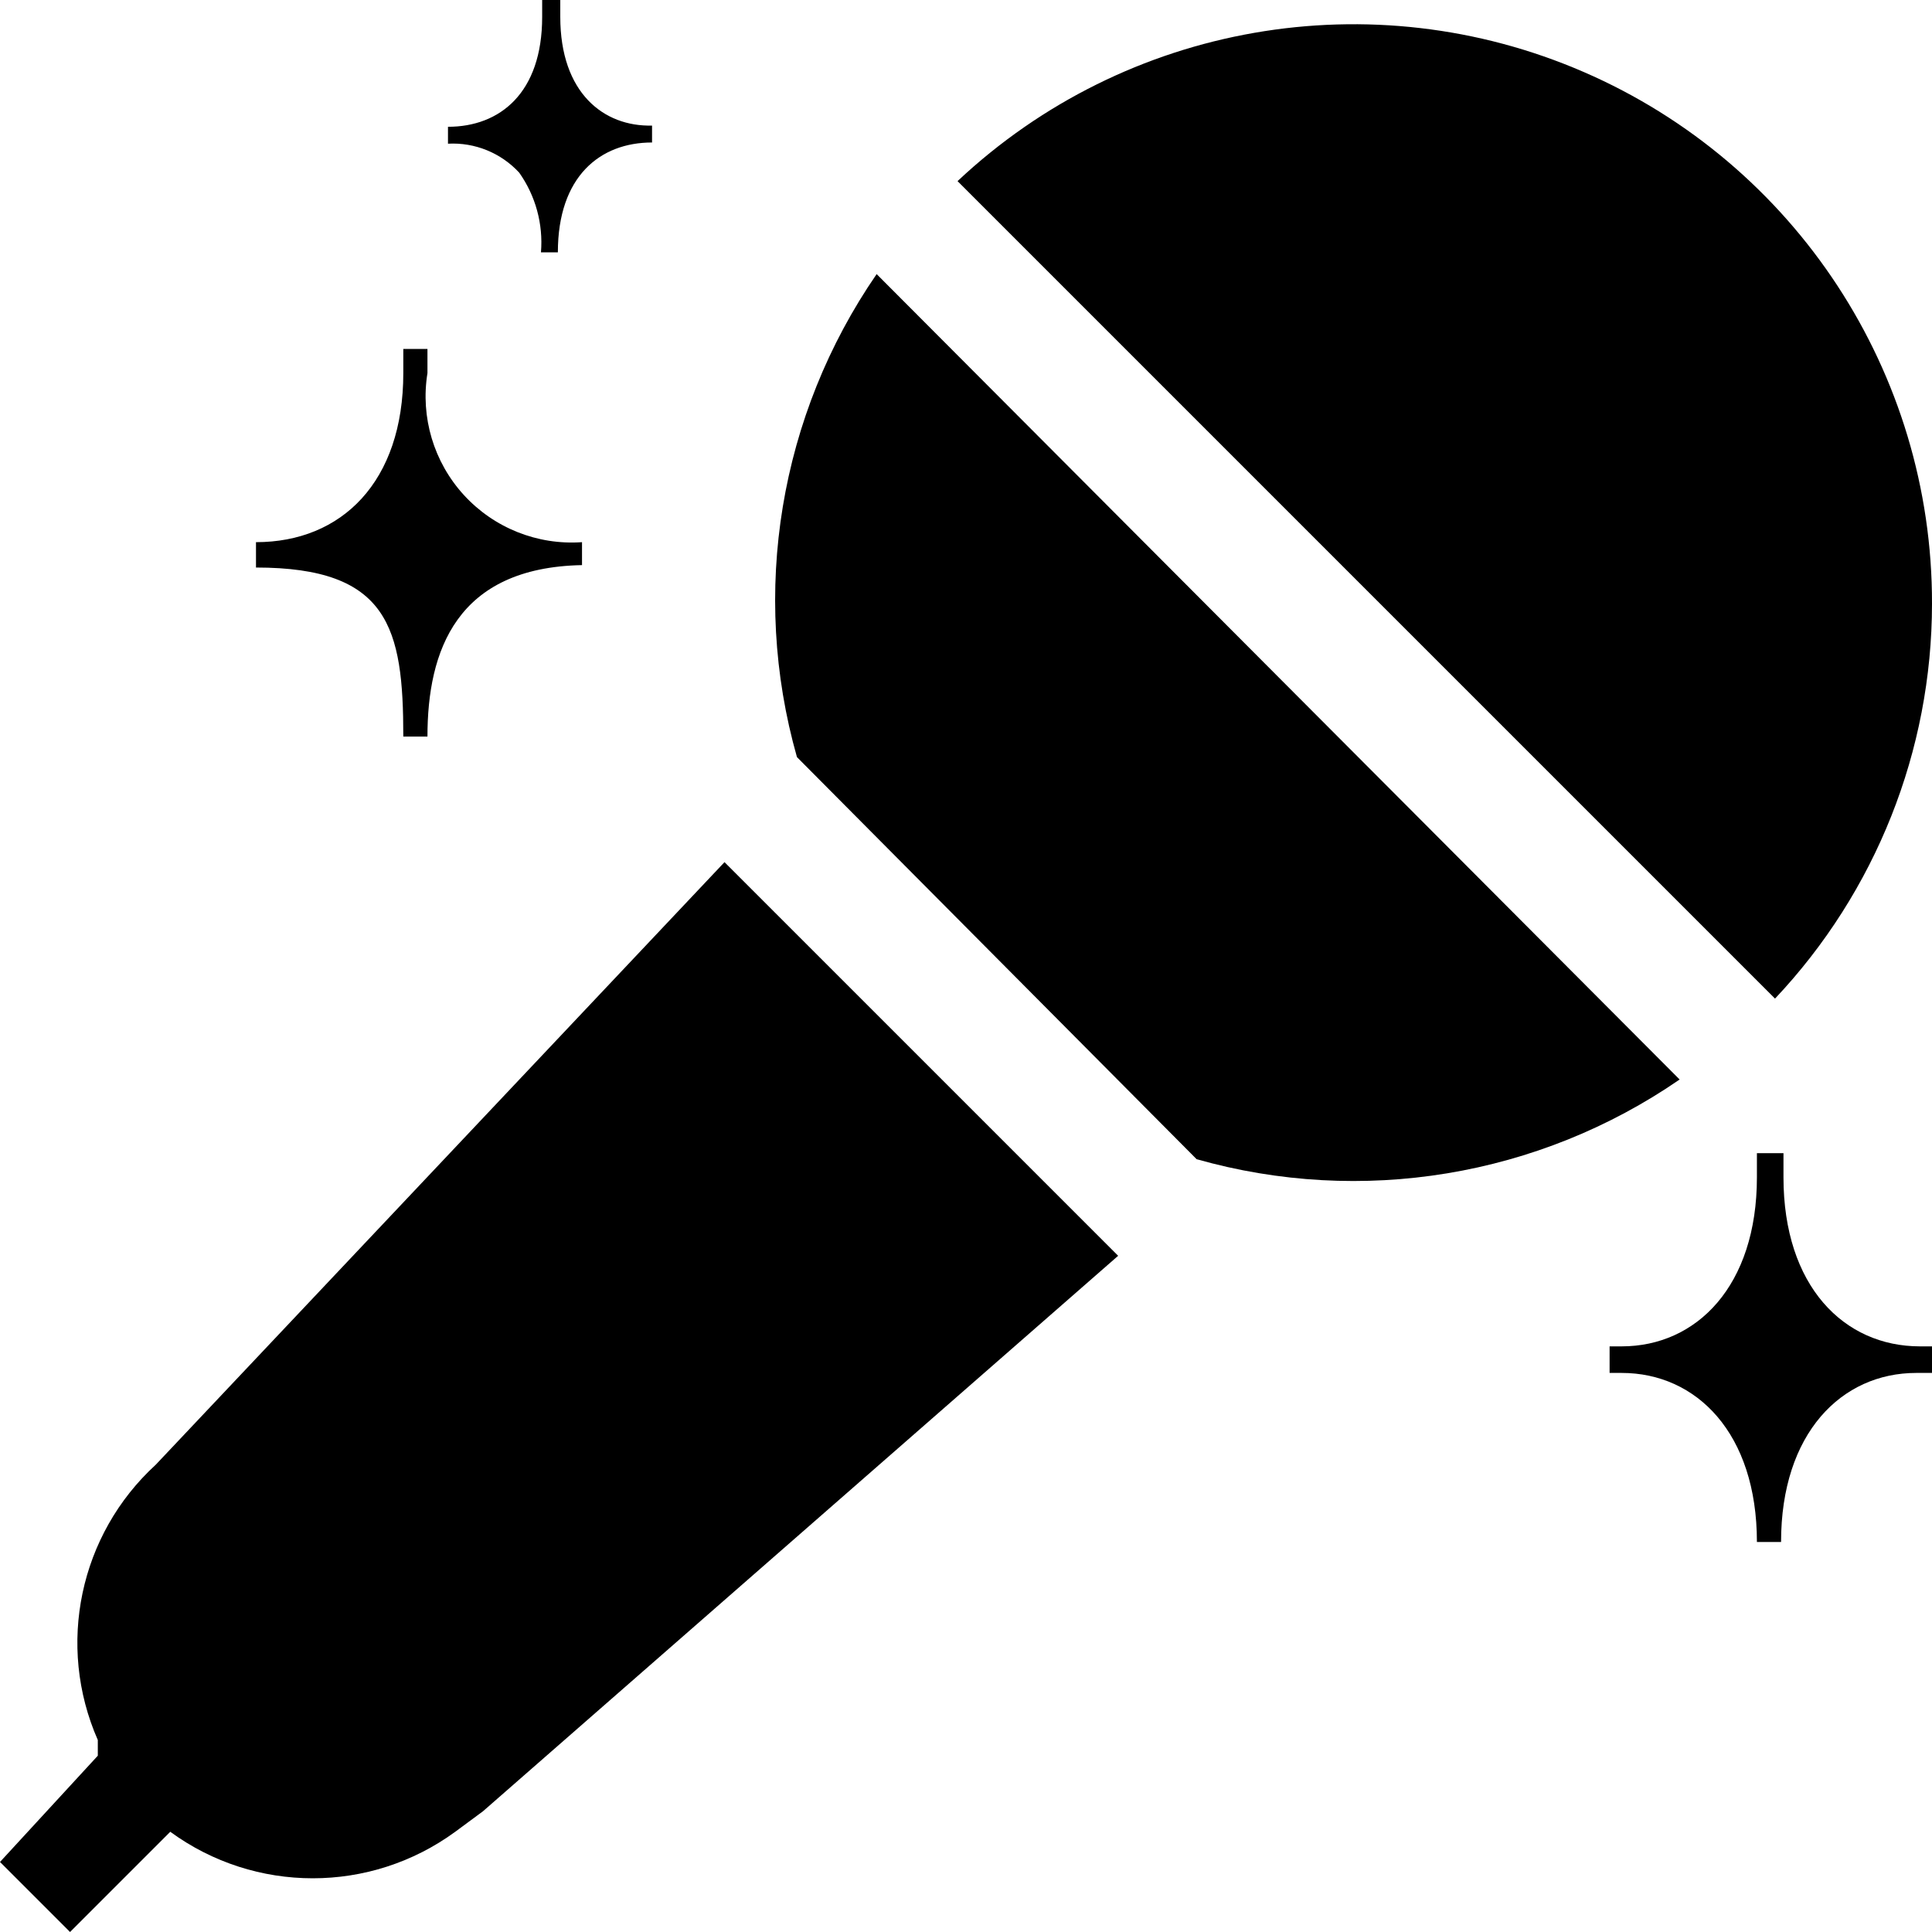
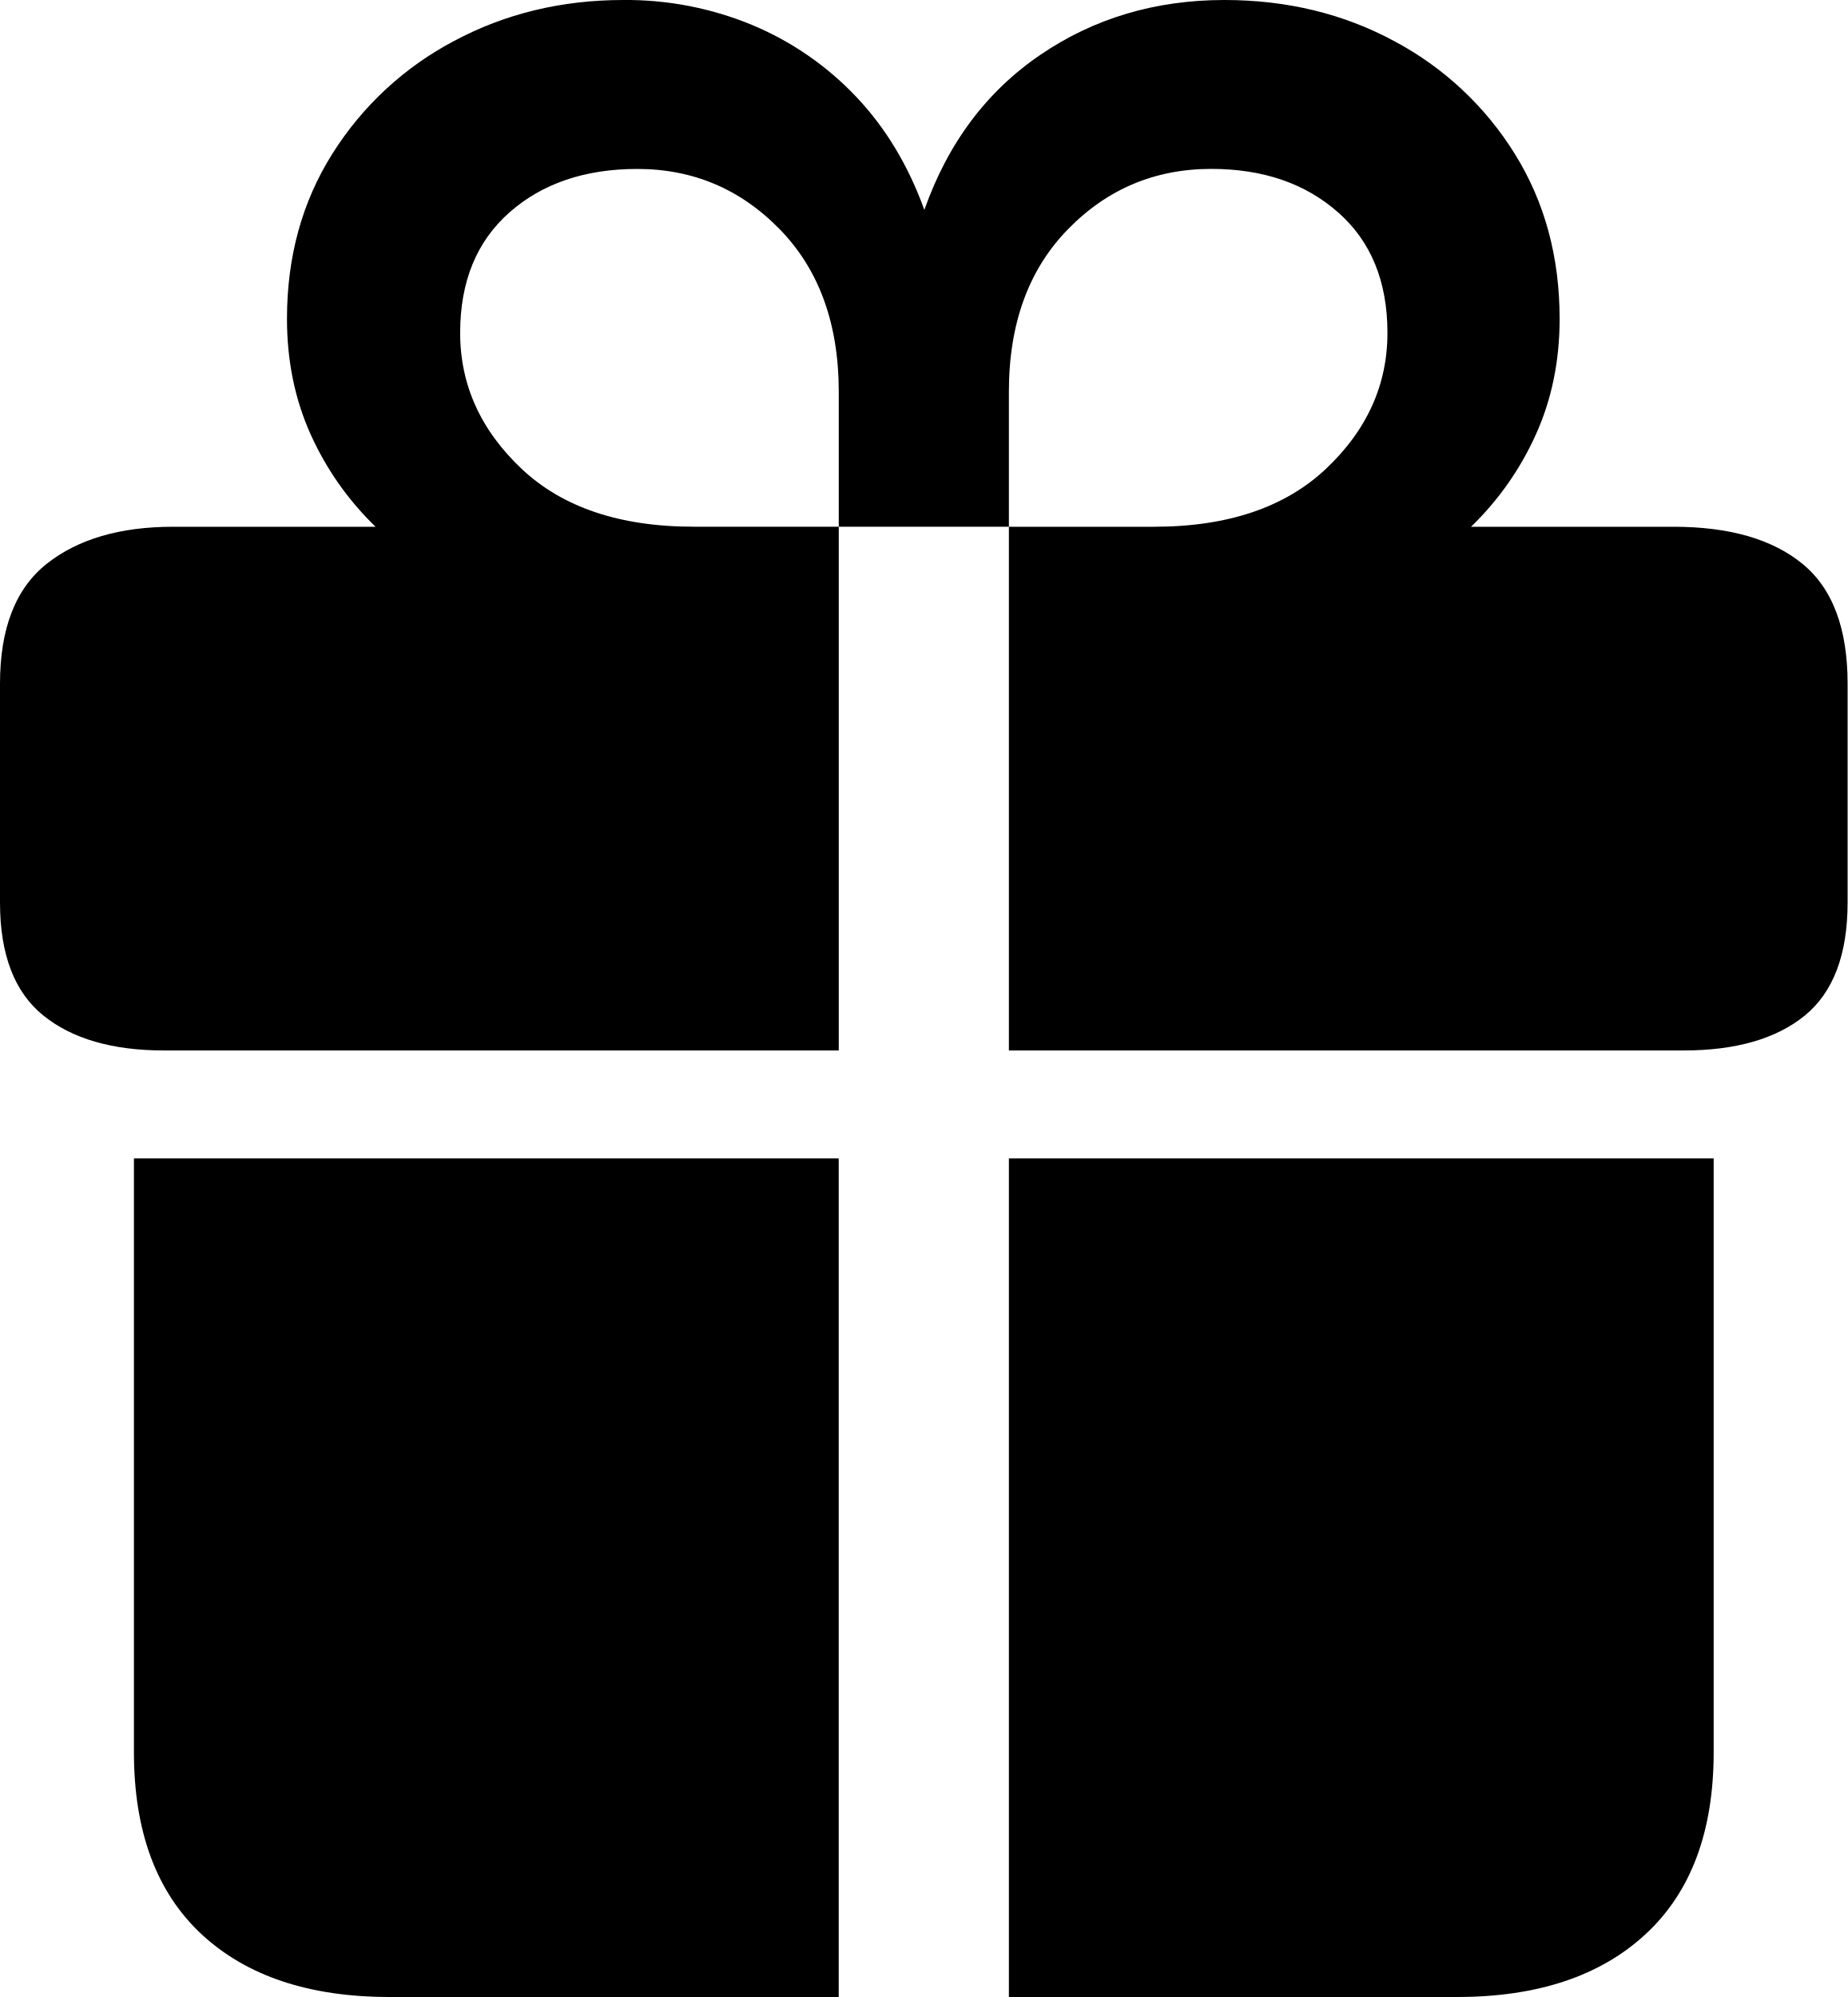
- <svg xmlns="http://www.w3.org/2000/svg" width="40" height="40" viewBox="0 0 40 40">
-   <path d="M10.75 3.575a2.5 2.5 0 0 1 .45 1.65h.35c0-1.575.875-2.275 1.95-2.275V2.6c-1 .025-1.9-.675-1.9-2.25V0h-.375v.35c0 1.575-.875 2.275-1.95 2.275v.35c.556-.03 1.097.19 1.475.6zM8.35 15.25h.5c0-1.775.6-3.5 3.2-3.55v-.475a3.025 3.025 0 0 1-3.2-3.5v-.5h-.5v.5c0 2.25-1.275 3.5-3.05 3.5v.525c2.75 0 3.05 1.25 3.05 3.5zM40 12.5a11.975 11.975 0 0 0-20.175-8.75L36.75 20.675A11.925 11.925 0 0 0 40 12.5zM3.225 30.325a5 5 0 0 0-1.2 5.7v.325L0 38.55 1.45 40l2.075-2.075a5 5 0 0 0 5.9 0L10 37.5 23.15 26 15 17.85 3.225 30.325zm33.7-5.95v-.5h-.55v.5c0 2.25-1.25 3.5-2.8 3.5h-.25v.55h.25c1.55 0 2.8 1.25 2.8 3.5h.5c0-2.25 1.25-3.5 2.8-3.5H40v-.55h-.25c-1.575 0-2.825-1.25-2.825-3.5zM18.15 5.675a11.9 11.9 0 0 0-1.65 10L24.775 24a11.9 11.9 0 0 0 10-1.65L18.15 5.675z" />
+ <svg xmlns="http://www.w3.org/2000/svg" width="37" height="40" viewBox="0 0 37 40">
+   <path d="M16.796 10.55h-2.903c-1.479 0-2.628-.387-3.448-1.16-.82-.775-1.23-1.682-1.23-2.723 0-1.028.33-1.832.988-2.413.658-.58 1.512-.87 2.56-.87 1.116 0 2.067.403 2.854 1.21.786.808 1.18 1.892 1.18 3.254v2.703zm3.408-2.702c0-1.362.393-2.446 1.18-3.253.786-.808 1.744-1.212 2.873-1.212 1.035 0 1.882.29 2.54.871.659.58.988 1.385.988 2.413 0 1.04-.41 1.948-1.23 2.722-.82.774-1.969 1.162-3.448 1.162h-2.903V7.848zM16.796 40V23.203H2.682v11.892c0 1.588.45 2.803 1.35 3.644C4.934 39.579 6.19 40 7.804 40h8.993zm12.38 0c1.614 0 2.874-.42 3.781-1.261.908-.841 1.361-2.056 1.361-3.644V23.203H20.204V40h8.973zm-12.38-29.45h3.408v10.491h13.51c1.048 0 1.858-.234 2.43-.7.57-.468.856-1.222.856-2.263v-4.384c0-1.108-.302-1.909-.907-2.403s-1.466-.74-2.581-.74h-4.053a5.973 5.973 0 0 0 1.3-1.852c.316-.701.474-1.472.474-2.313 0-1.24-.299-2.342-.897-3.303a6.343 6.343 0 0 0-2.42-2.262C26.901.274 25.77 0 24.52 0c-1.385 0-2.615.367-3.69 1.101-1.076.734-1.848 1.769-2.319 3.103-.323-.894-.78-1.651-1.371-2.272A6.113 6.113 0 0 0 15.062.5 6.588 6.588 0 0 0 12.482 0c-1.237 0-2.367.274-3.388.82a6.4 6.4 0 0 0-2.44 2.263c-.605.961-.907 2.062-.907 3.303 0 .841.158 1.612.473 2.313.316.7.75 1.318 1.301 1.852H3.468c-1.062 0-1.905.246-2.53.74C.313 11.785 0 12.586 0 13.694v4.384c0 1.041.289 1.795.867 2.262.578.467 1.385.701 2.42.701h13.51v-10.49z" />
</svg>
